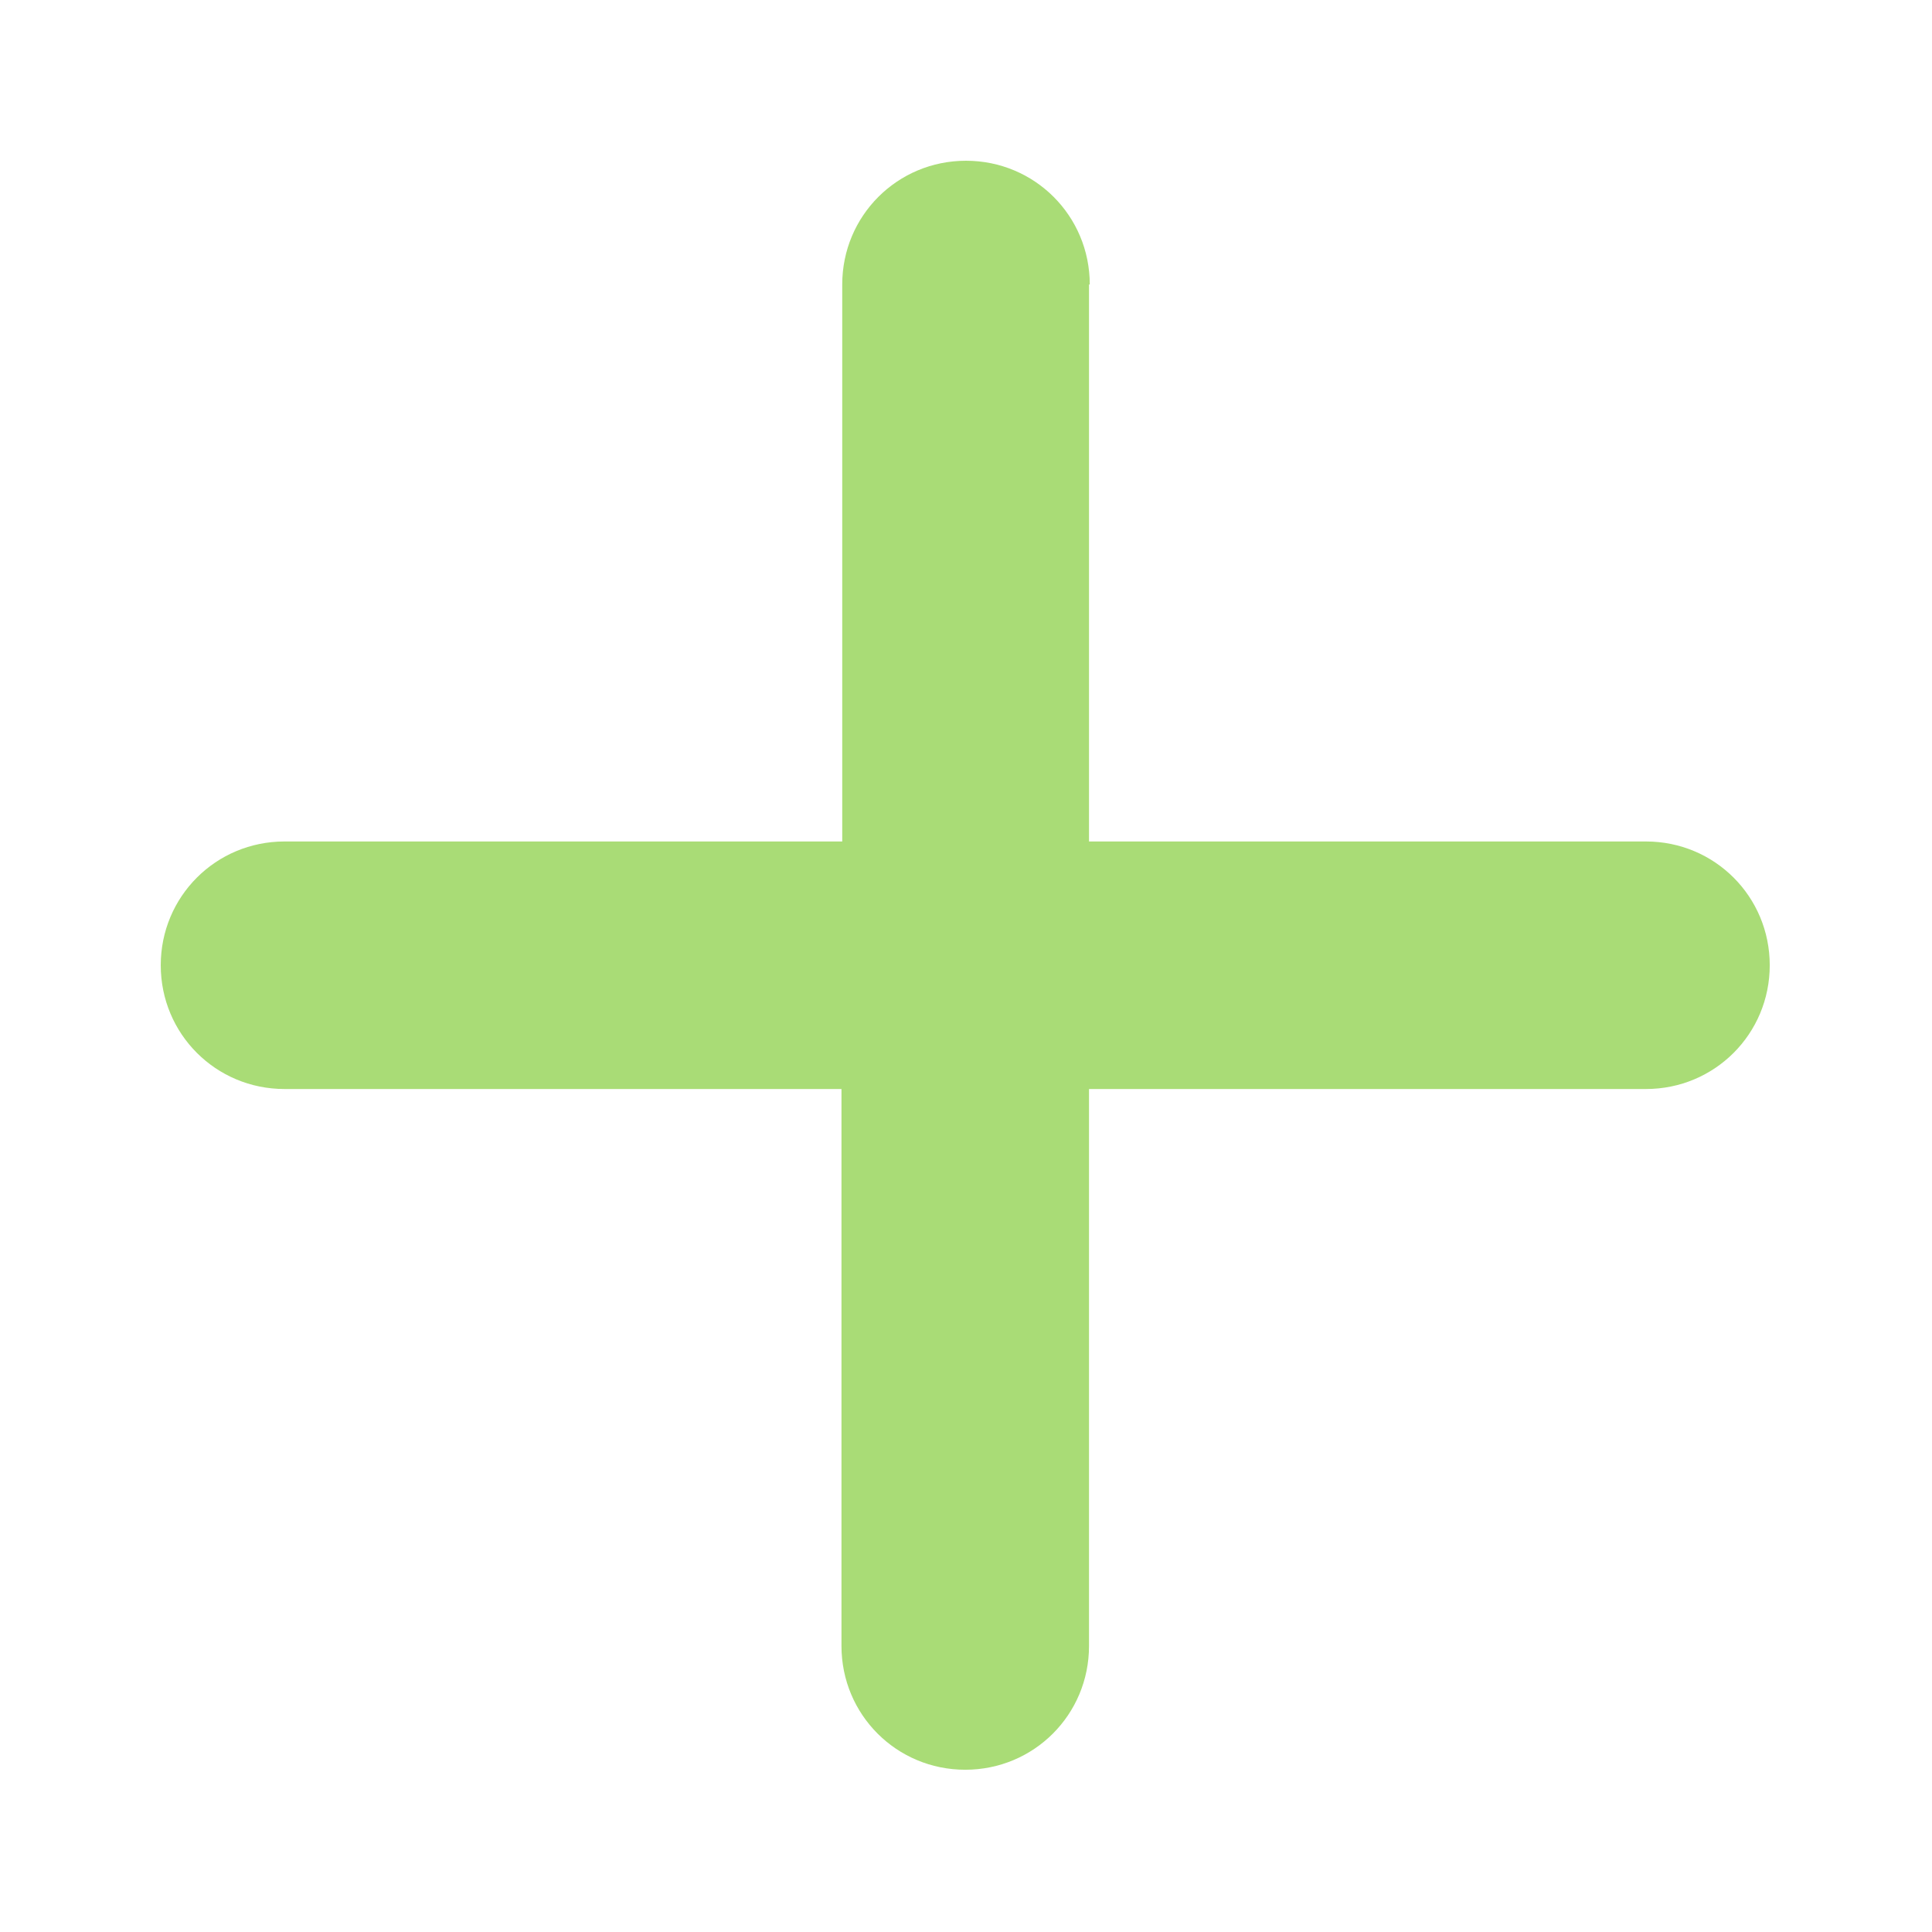
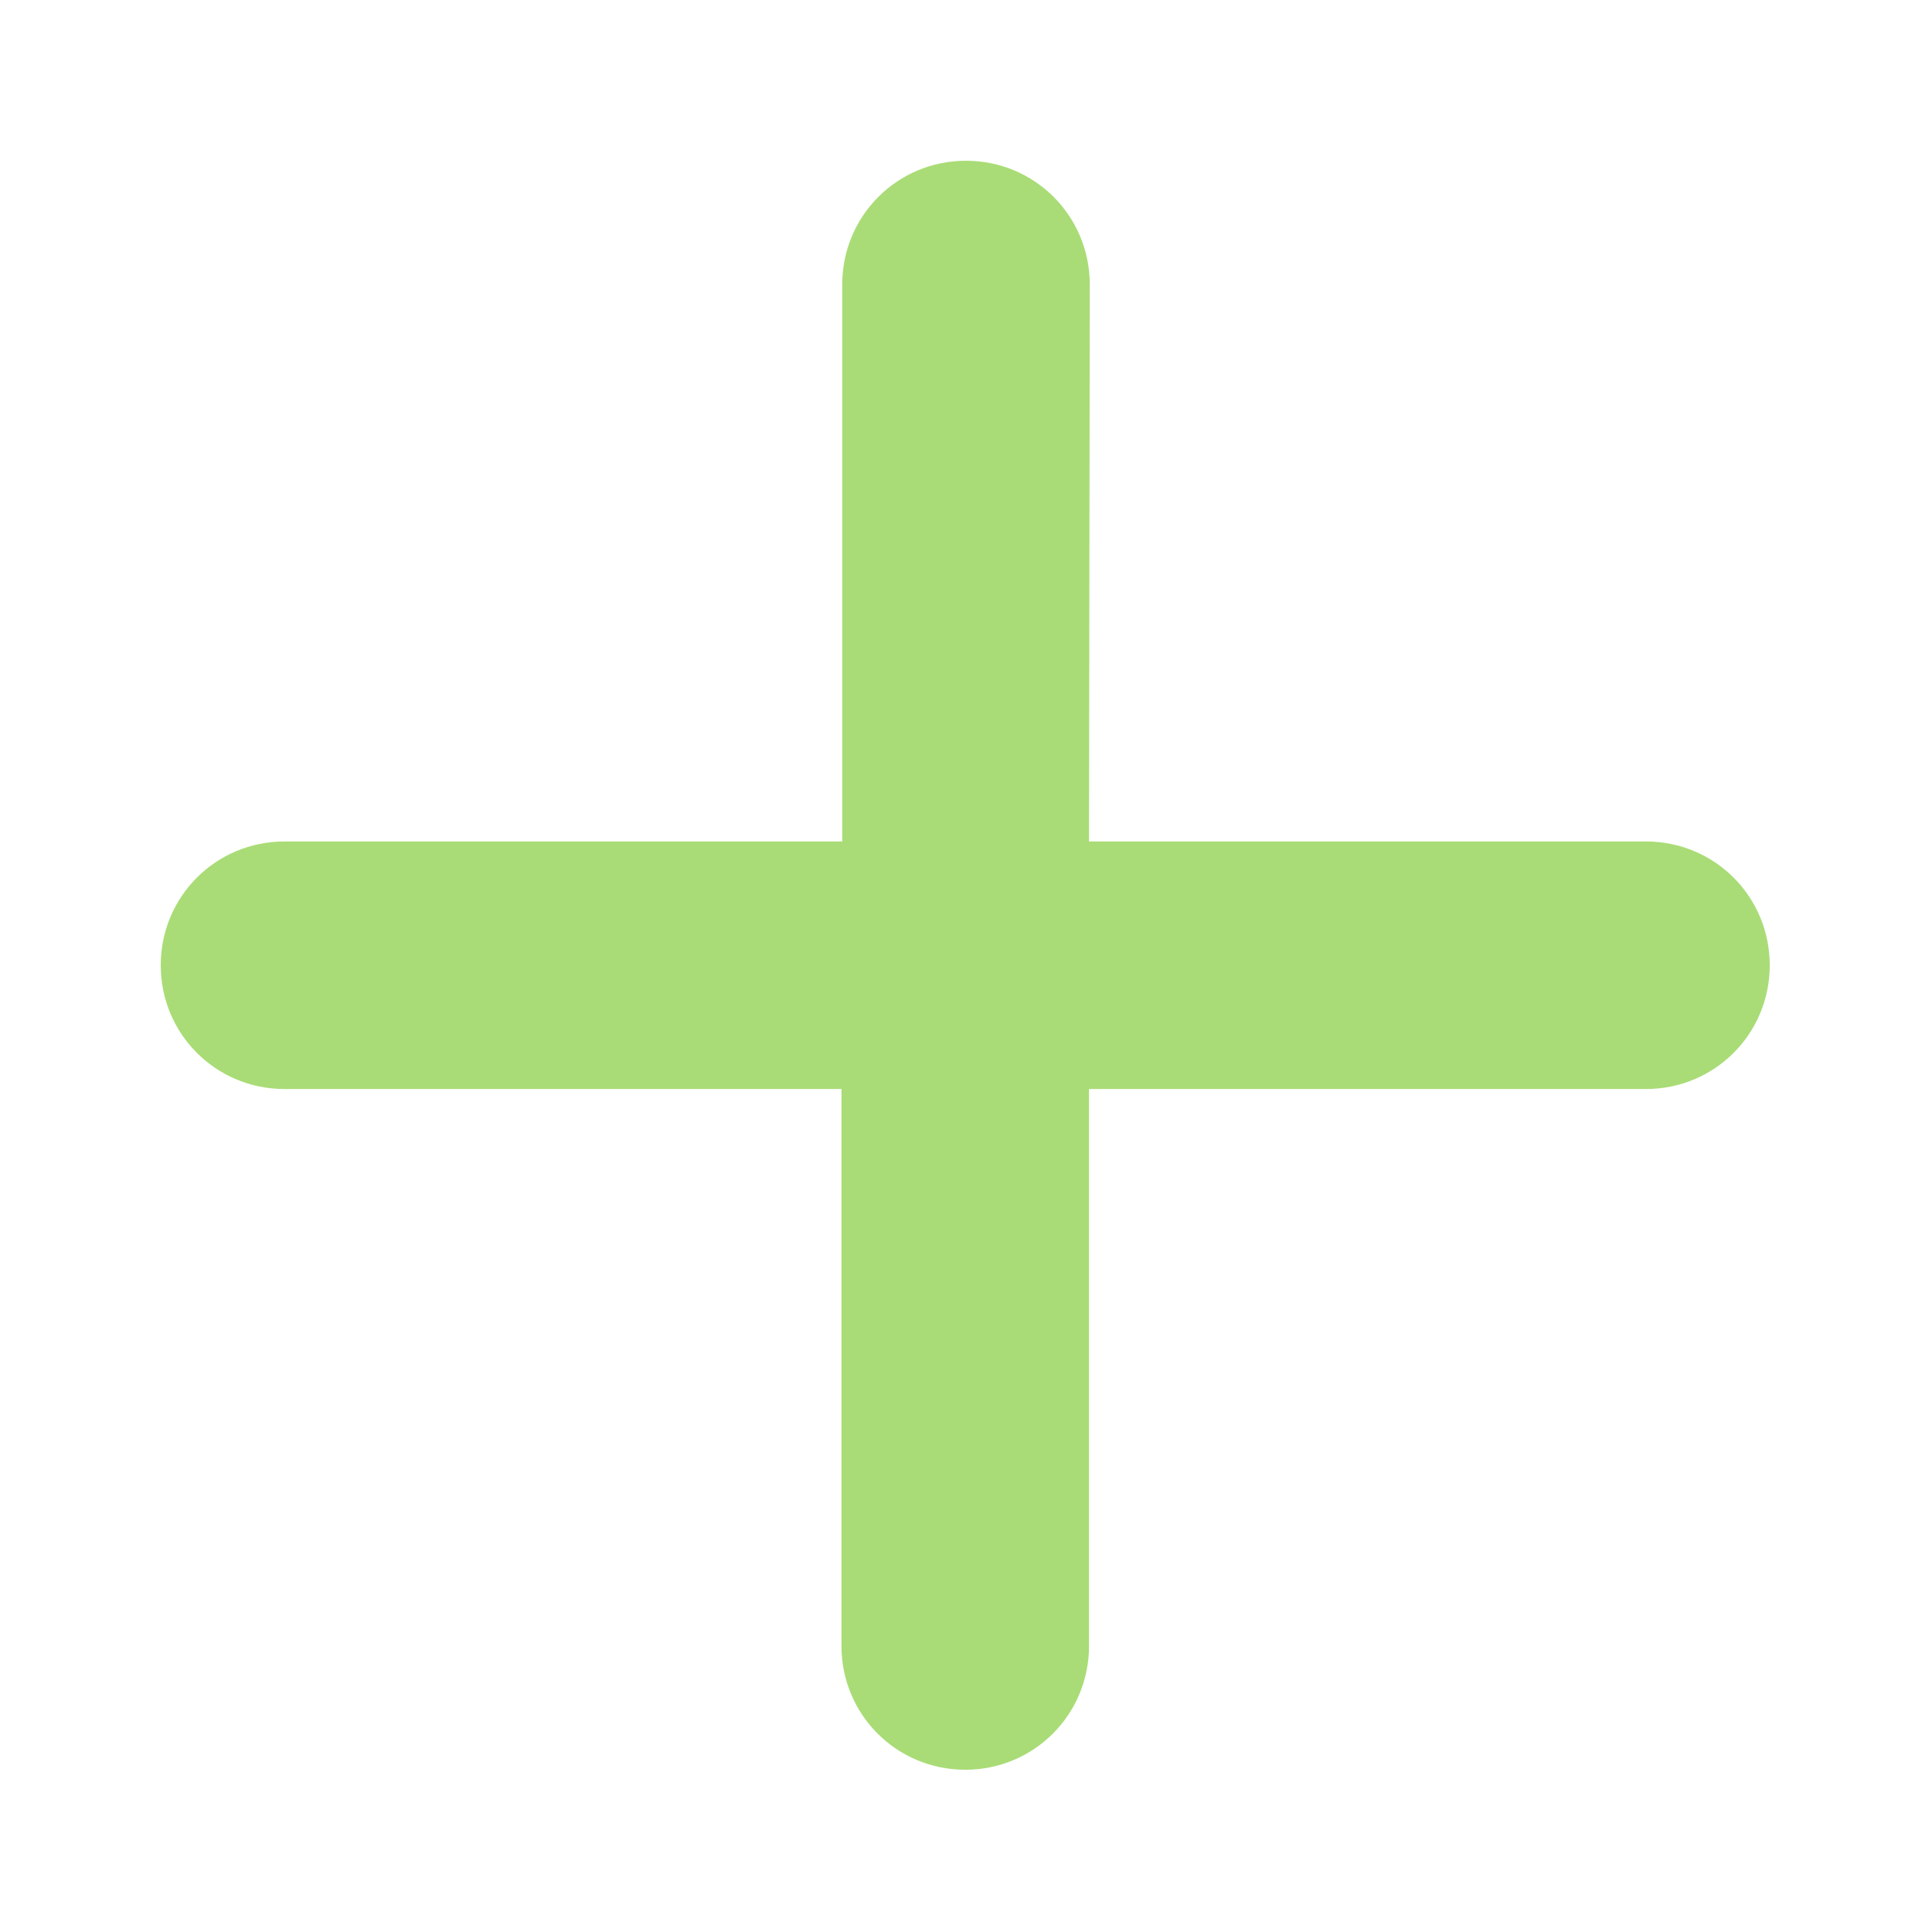
- <svg xmlns="http://www.w3.org/2000/svg" version="1.1" x="0px" y="0px" viewBox="0 0 256 256" style="enable-background:new 0 0 256 256;" xml:space="preserve">
+ <svg xmlns="http://www.w3.org/2000/svg" version="1.1" id="Layer_1" x="0px" y="0px" viewBox="0 0 256 256" style="enable-background:new 0 0 256 256;" xml:space="preserve">
  <style type="text/css">
	.st0{fill:#A9DC76;}
</style>
  <g id="svg3257">
</g>
-   <g id="Layer_2">
-     <path class="st0" d="M144.4,37.7c0-9.1-7.3-16.4-16.4-16.4s-16.4,7.3-16.4,16.4v73.8H37.7c-9.1,0-16.4,7.3-16.4,16.4   c0,9.1,7.3,16.4,16.4,16.4h73.8v73.8c0,9.1,7.3,16.4,16.4,16.4s16.4-7.3,16.4-16.4v-73.8h73.8c9.1,0,16.4-7.3,16.4-16.4   s-7.3-16.4-16.4-16.4h-73.8V37.7z" />
+   <g id="Layer_2_00000017487202340641687860000013550502543691281573_">
+     <path class="st0" d="M144.4,37.7c0-9.1-7.3-16.4-16.4-16.4s-16.4,7.3-16.4,16.4v73.8H37.7c-9.1,0-16.4,7.3-16.4,16.4   s7.3,16.4,16.4,16.4h73.8v73.8c0,9.1,7.3,16.4,16.4,16.4s16.4-7.3,16.4-16.4v-73.8h73.8c9.1,0,16.4-7.3,16.4-16.4   s-7.3-16.4-16.4-16.4h-73.8L144.4,37.7L144.4,37.7z" />
  </g>
</svg>
